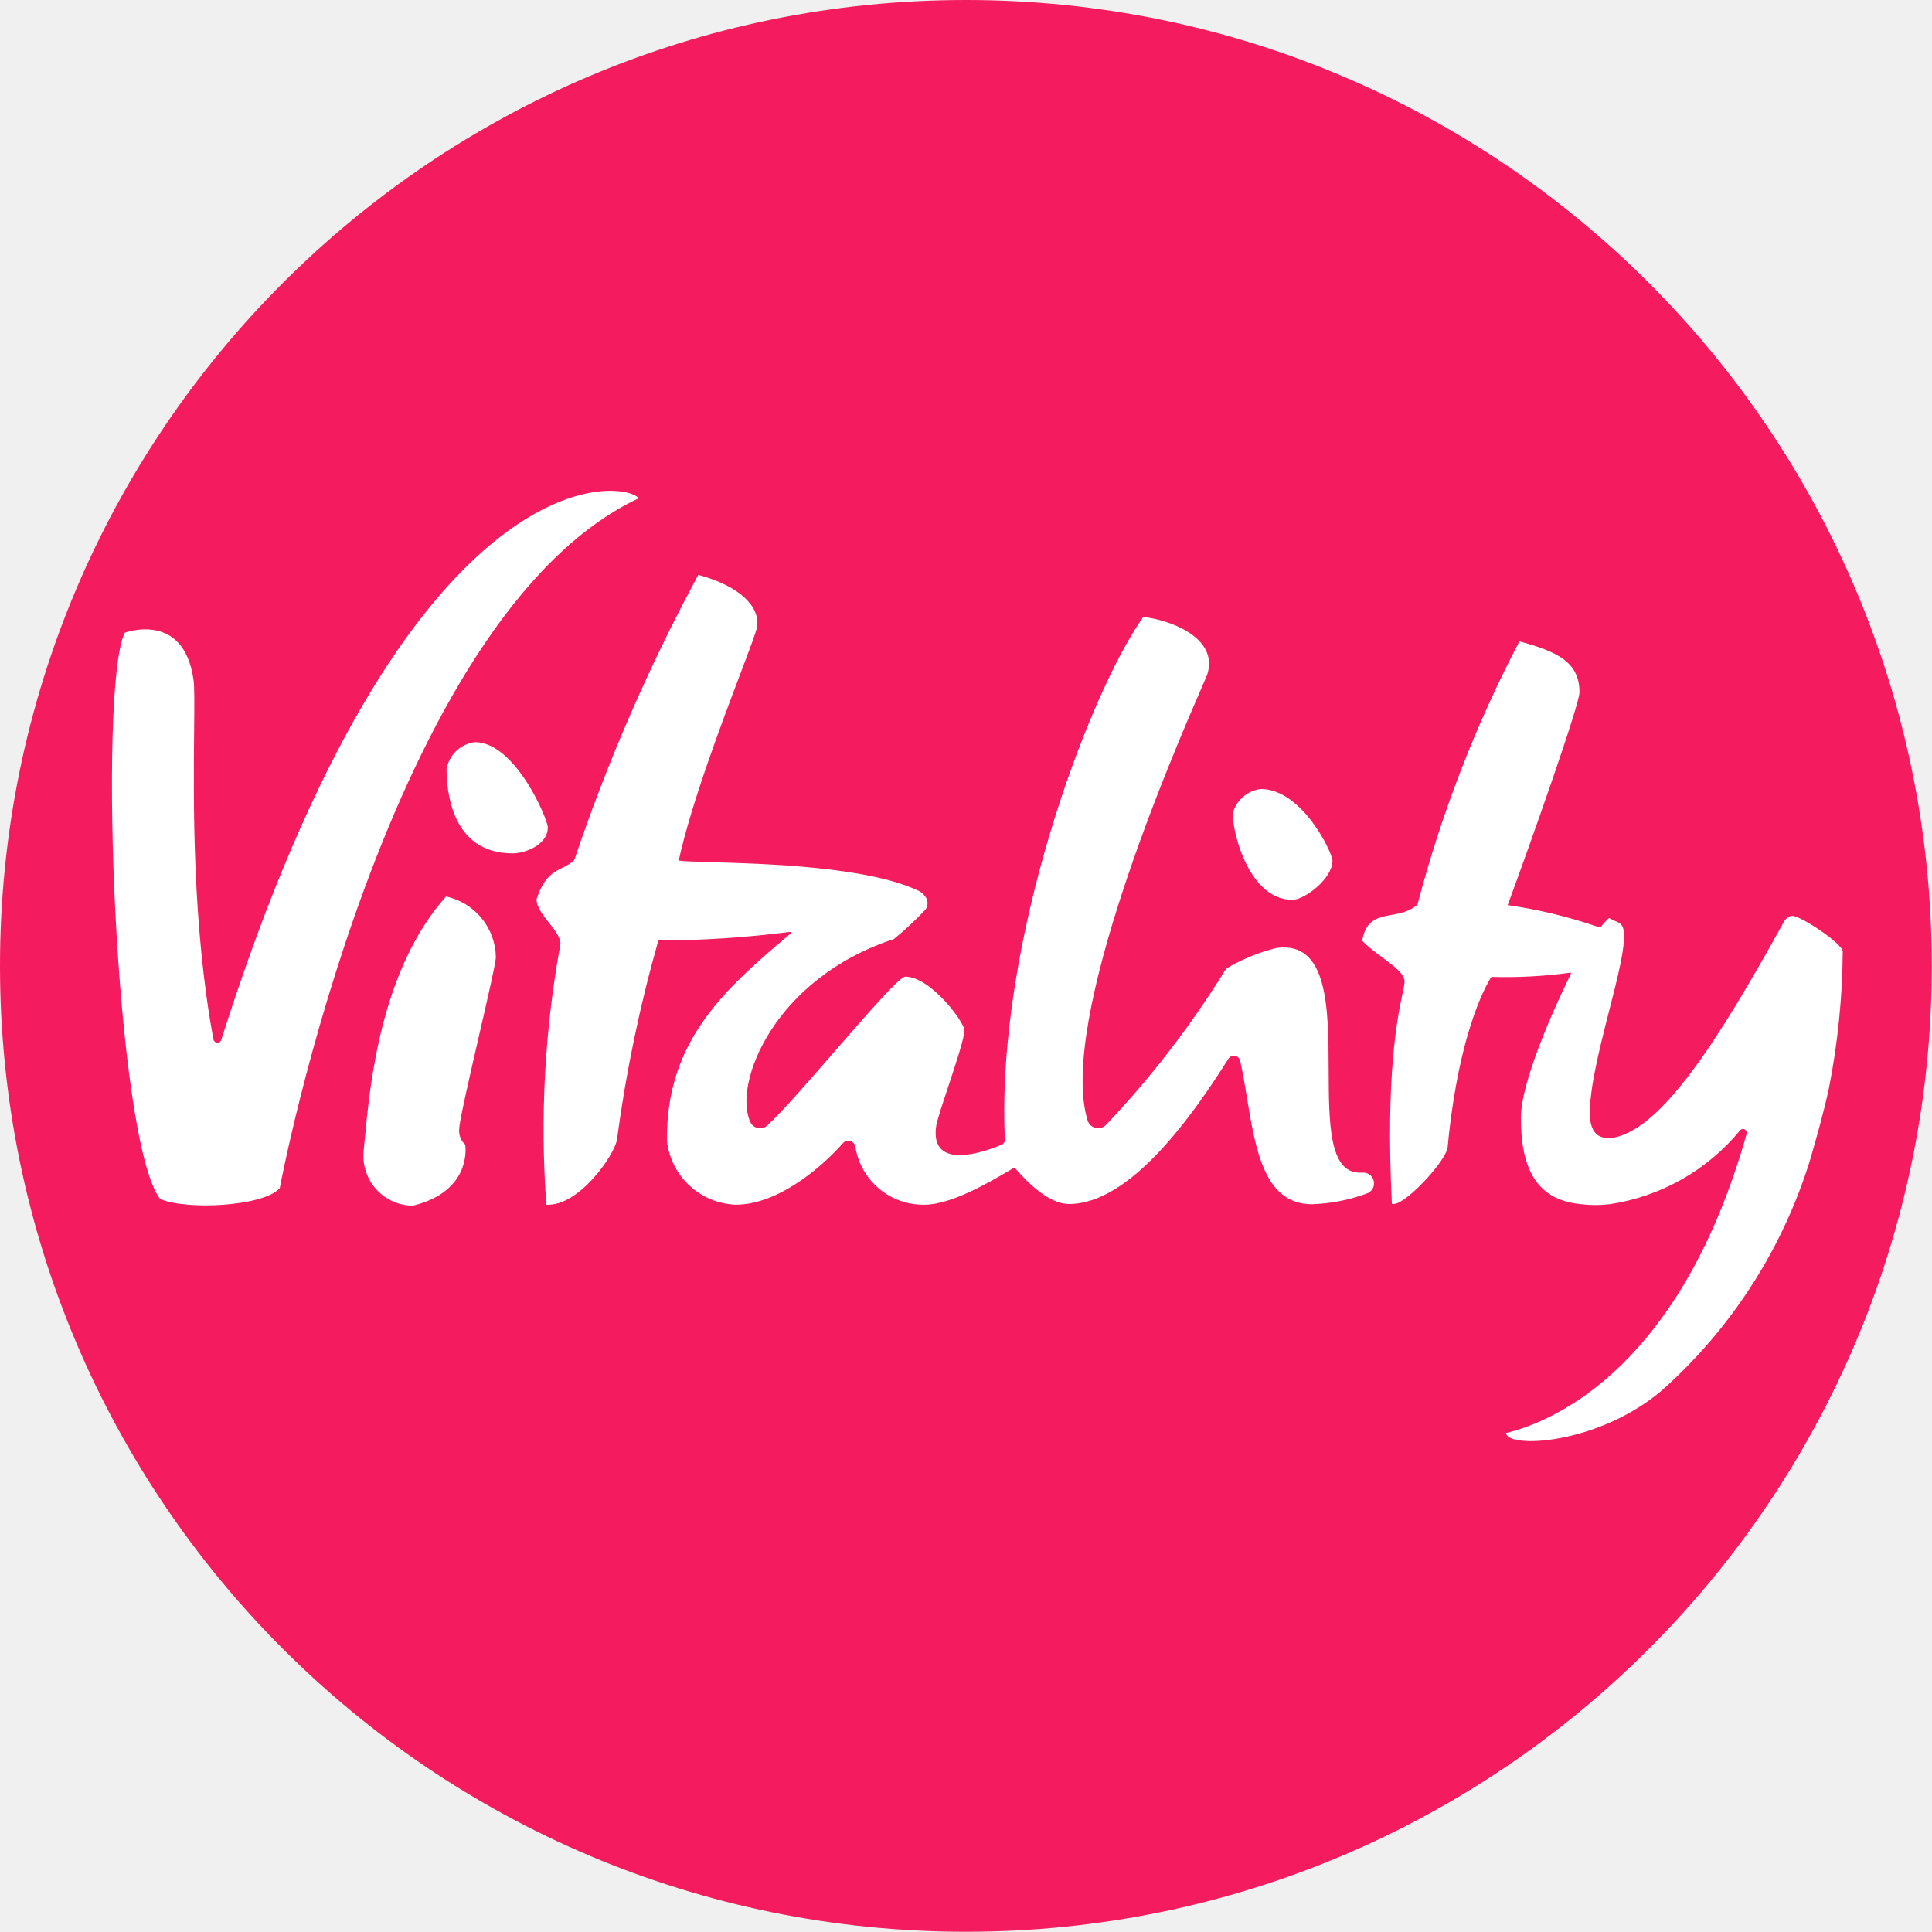
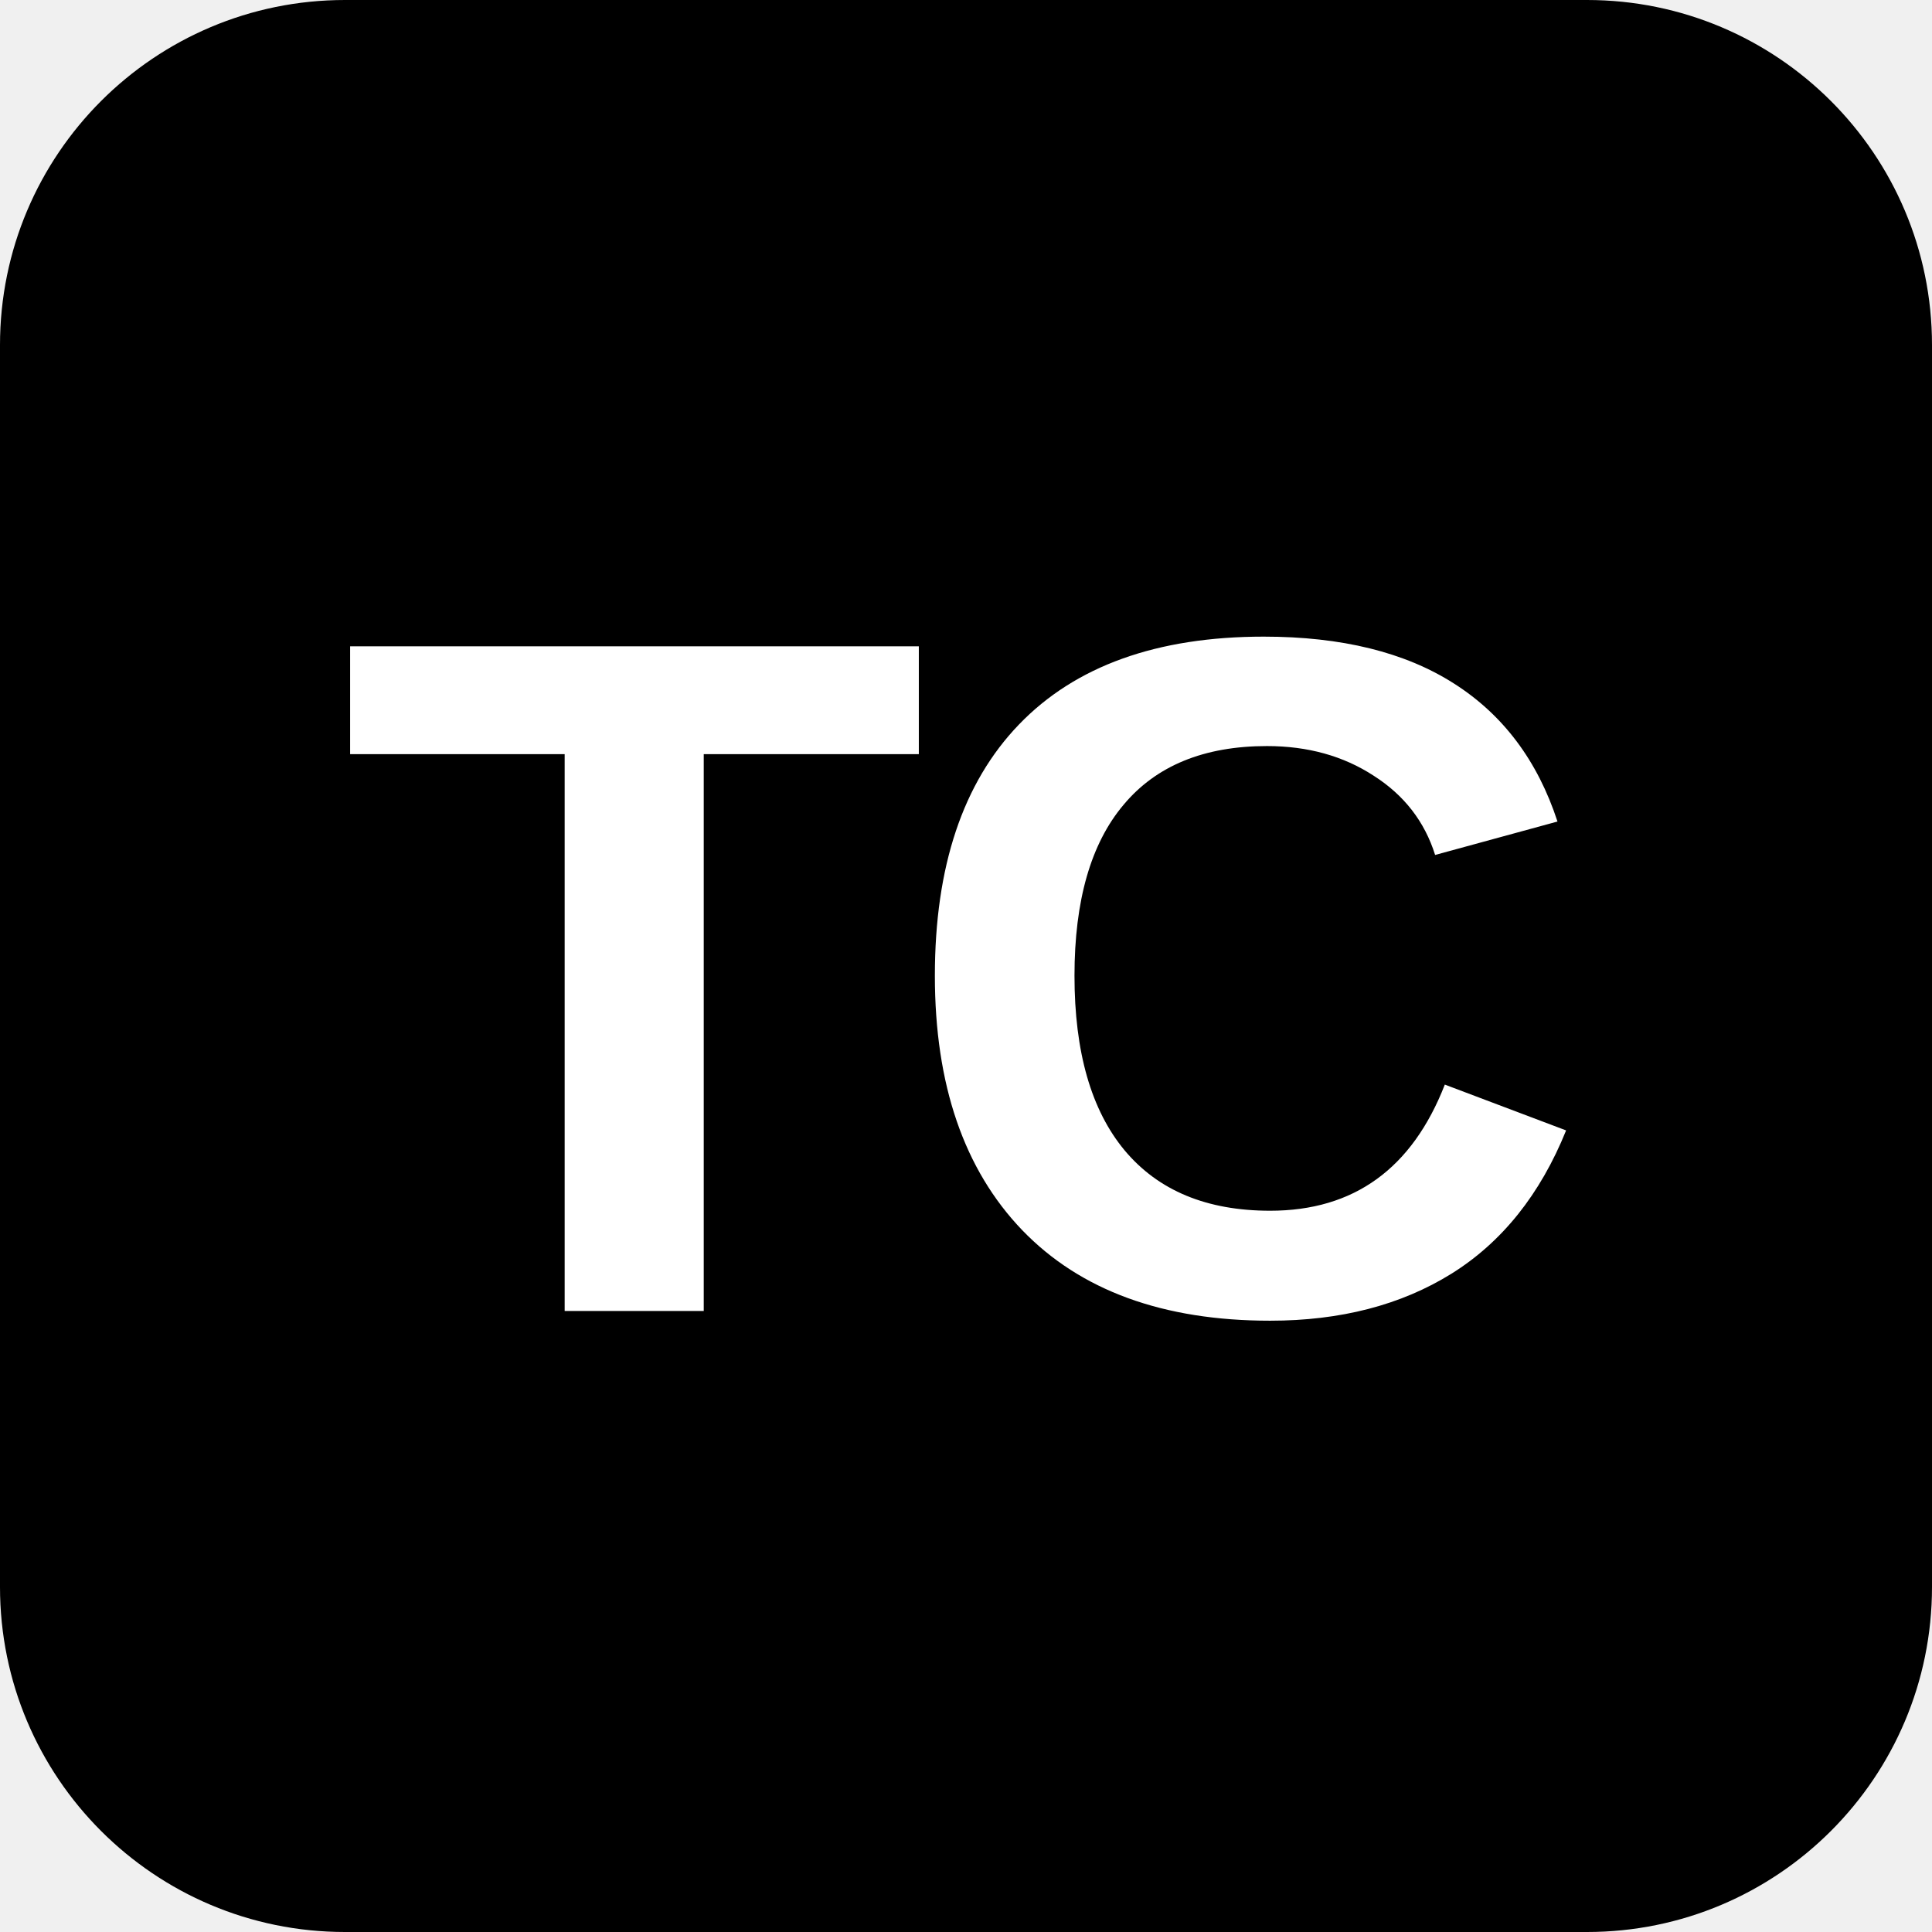
<svg xmlns="http://www.w3.org/2000/svg" width="56" height="56" viewBox="0 0 56 56" fill="none">
-   <g clip-path="url(#clip0_22004_8722)">
-     <path d="M27.997 55.993C43.459 55.993 55.993 43.459 55.993 27.997C55.993 12.534 43.459 0 27.997 0C12.534 0 0 12.534 0 27.997C0 43.459 12.534 55.993 27.997 55.993Z" fill="#F41C5E" />
-     <path fill-rule="evenodd" clip-rule="evenodd" d="M6.416 30.133C11.792 13.18 18.035 13.873 18.514 14.442C11.224 17.869 8.109 34.42 8.109 34.441C7.637 34.968 5.418 35.086 4.641 34.753C3.337 33.047 2.837 19.957 3.614 18.341C3.614 18.341 5.341 17.689 5.612 19.728C5.639 19.941 5.634 20.45 5.627 21.166V21.166V21.166C5.606 23.177 5.569 26.819 6.188 30.133C6.194 30.159 6.209 30.181 6.229 30.198C6.25 30.214 6.276 30.223 6.302 30.223C6.328 30.223 6.354 30.214 6.375 30.198C6.395 30.181 6.41 30.159 6.416 30.133ZM14.858 24.736C15.212 24.736 15.878 24.494 15.878 23.98C15.878 23.751 14.942 21.511 13.762 21.511C13.561 21.537 13.374 21.626 13.226 21.766C13.079 21.905 12.98 22.088 12.944 22.288C12.944 22.891 13.069 24.736 14.858 24.736ZM38.623 24.951C38.623 25.465 37.819 26.082 37.458 26.082C36.23 26.082 35.731 24.195 35.731 23.585C35.778 23.398 35.881 23.23 36.026 23.102C36.171 22.975 36.351 22.894 36.542 22.87C37.749 22.87 38.623 24.723 38.623 24.951ZM13.959 26.614C14.221 26.934 14.367 27.334 14.373 27.747C14.373 27.899 14.133 28.941 13.881 30.034L13.881 30.034L13.881 30.034L13.881 30.034C13.604 31.241 13.312 32.51 13.312 32.714C13.301 32.799 13.311 32.886 13.341 32.967C13.371 33.048 13.421 33.121 13.485 33.178C13.485 33.178 13.714 34.517 11.973 34.947C11.774 34.947 11.578 34.906 11.396 34.826C11.214 34.746 11.05 34.63 10.916 34.484C10.781 34.338 10.678 34.166 10.613 33.978C10.547 33.79 10.521 33.591 10.537 33.393C10.549 33.278 10.562 33.143 10.576 32.99C10.722 31.441 11.036 28.107 12.93 25.985C13.334 26.073 13.697 26.294 13.959 26.614ZM51.949 26.547C51.789 26.547 51.692 26.748 51.692 26.748C49.806 30.154 48.099 32.866 46.649 32.991C46.337 32.991 46.164 32.845 46.101 32.512C46.006 31.797 46.341 30.48 46.643 29.294C46.889 28.331 47.112 27.454 47.066 27.053C47.066 26.803 46.956 26.756 46.81 26.693C46.758 26.67 46.701 26.646 46.642 26.609C46.558 26.682 46.481 26.763 46.413 26.852C46.393 26.867 46.369 26.875 46.344 26.875C46.319 26.875 46.295 26.867 46.275 26.852C45.438 26.567 44.576 26.36 43.701 26.235C44.395 24.355 45.782 20.422 45.782 20.068C45.782 19.187 45.137 18.889 44.041 18.59C42.771 21.014 41.78 23.574 41.086 26.221C40.86 26.422 40.59 26.472 40.336 26.519C39.942 26.591 39.585 26.657 39.484 27.268C39.647 27.439 39.863 27.599 40.068 27.752C40.404 28 40.712 28.228 40.712 28.448C40.712 28.518 40.688 28.63 40.652 28.801C40.507 29.492 40.16 31.145 40.344 34.892C40.656 35.017 41.919 33.657 41.96 33.255C42.307 29.62 43.23 28.316 43.23 28.316C43.999 28.339 44.77 28.297 45.532 28.191V28.233C45.324 28.649 44.09 31.195 44.083 32.395C44.083 33.928 44.568 34.788 45.838 34.906C46.107 34.937 46.38 34.937 46.649 34.906C48.138 34.686 49.491 33.919 50.444 32.755C50.46 32.739 50.482 32.728 50.505 32.725C50.528 32.721 50.552 32.725 50.572 32.736C50.593 32.747 50.61 32.764 50.621 32.785C50.631 32.806 50.635 32.829 50.631 32.852C48.758 39.505 45.165 41.176 43.653 41.537C43.701 42.002 46.323 41.863 48.154 40.316C50.174 38.525 51.663 36.215 52.462 33.636C52.663 32.943 52.858 32.249 53.01 31.555C53.268 30.246 53.403 28.915 53.413 27.58C53.413 27.358 52.206 26.547 51.949 26.547ZM39.414 33.99H39.484C39.561 33.982 39.639 34.004 39.701 34.05C39.764 34.097 39.806 34.165 39.821 34.241C39.836 34.318 39.822 34.397 39.781 34.463C39.74 34.53 39.676 34.579 39.602 34.6C39.096 34.785 38.565 34.888 38.027 34.906C36.653 34.906 36.394 33.336 36.145 31.827C36.084 31.454 36.023 31.084 35.946 30.744C35.937 30.708 35.918 30.676 35.891 30.651C35.864 30.626 35.831 30.61 35.794 30.604C35.758 30.598 35.721 30.603 35.688 30.618C35.654 30.633 35.626 30.657 35.606 30.688C34.593 32.297 32.776 34.899 30.986 34.899C30.383 34.899 29.758 34.24 29.446 33.886C29.43 33.872 29.409 33.864 29.387 33.864C29.366 33.864 29.345 33.872 29.328 33.886C29.292 33.907 29.25 33.932 29.203 33.959C28.681 34.266 27.567 34.919 26.803 34.919C26.32 34.93 25.849 34.764 25.479 34.453C25.108 34.141 24.864 33.705 24.792 33.227C24.783 33.19 24.765 33.157 24.739 33.129C24.713 33.102 24.68 33.082 24.644 33.072C24.608 33.062 24.569 33.063 24.533 33.073C24.497 33.083 24.464 33.102 24.438 33.13C23.834 33.816 22.565 34.919 21.323 34.919C20.826 34.901 20.351 34.705 19.986 34.366C19.62 34.028 19.389 33.569 19.333 33.074C19.291 30.154 21.053 28.635 22.891 27.081C22.9 27.081 22.909 27.077 22.916 27.071C22.922 27.064 22.926 27.055 22.926 27.046C22.926 27.037 22.922 27.028 22.916 27.022C22.909 27.015 22.9 27.012 22.891 27.012C21.628 27.175 20.356 27.259 19.083 27.261C18.544 29.154 18.143 31.082 17.883 33.033C17.813 33.47 16.787 34.975 15.836 34.919C15.65 32.392 15.788 29.851 16.246 27.358C16.246 27.169 16.081 26.96 15.912 26.746C15.734 26.52 15.552 26.289 15.552 26.068C15.755 25.425 16.042 25.282 16.306 25.15C16.429 25.089 16.546 25.03 16.648 24.924C17.608 22.073 18.811 19.309 20.241 16.662C21.434 16.988 22.017 17.564 21.948 18.154C21.932 18.28 21.736 18.797 21.462 19.523C20.908 20.987 20.034 23.298 19.672 24.945C19.833 24.967 20.189 24.978 20.665 24.992C22.24 25.039 25.128 25.124 26.609 25.812C26.727 25.866 26.821 25.962 26.873 26.082C26.885 26.129 26.888 26.177 26.881 26.225C26.873 26.273 26.857 26.319 26.831 26.36C26.543 26.667 26.235 26.954 25.909 27.22C22.44 28.357 21.24 31.41 21.747 32.519C21.767 32.564 21.797 32.603 21.835 32.634C21.874 32.665 21.919 32.686 21.966 32.696C22.014 32.706 22.064 32.705 22.111 32.692C22.159 32.68 22.203 32.656 22.239 32.623C22.654 32.246 23.436 31.346 24.202 30.465C25.152 29.372 26.076 28.309 26.241 28.309C26.977 28.309 27.955 29.634 27.955 29.863C27.955 30.077 27.702 30.842 27.477 31.522C27.309 32.028 27.157 32.486 27.136 32.637C26.942 33.969 28.572 33.373 29.023 33.185C29.057 33.173 29.085 33.15 29.104 33.12C29.123 33.09 29.131 33.054 29.127 33.019C28.864 27.31 31.541 20.137 33.137 17.883C33.872 17.959 35.329 18.466 34.996 19.541C34.99 19.563 34.933 19.693 34.839 19.91C34.055 21.718 30.636 29.599 31.527 32.485C31.545 32.537 31.576 32.584 31.616 32.62C31.657 32.657 31.707 32.683 31.761 32.695C31.815 32.707 31.871 32.704 31.923 32.688C31.976 32.672 32.023 32.643 32.061 32.603C33.355 31.24 34.506 29.747 35.495 28.149C35.524 28.098 35.567 28.057 35.62 28.031C36.054 27.781 36.521 27.594 37.007 27.476C38.498 27.277 38.506 29.213 38.512 31.026C38.518 32.552 38.523 33.99 39.414 33.99Z" fill="white" />
-   </g>
-   <defs>
-     <clipPath id="clip0_22004_8722">
-       <rect width="56" height="56" fill="white" />
-     </clipPath>
-   </defs>
+   <rect width="56" height="56" rx="10" fill="#000" />
+   <text x="28" y="38" text-anchor="middle" fill="#fff" font-family="Arial, Helvetica, sans-serif" font-size="28" font-weight="700" letter-spacing="-1">TC</text>
</svg>
